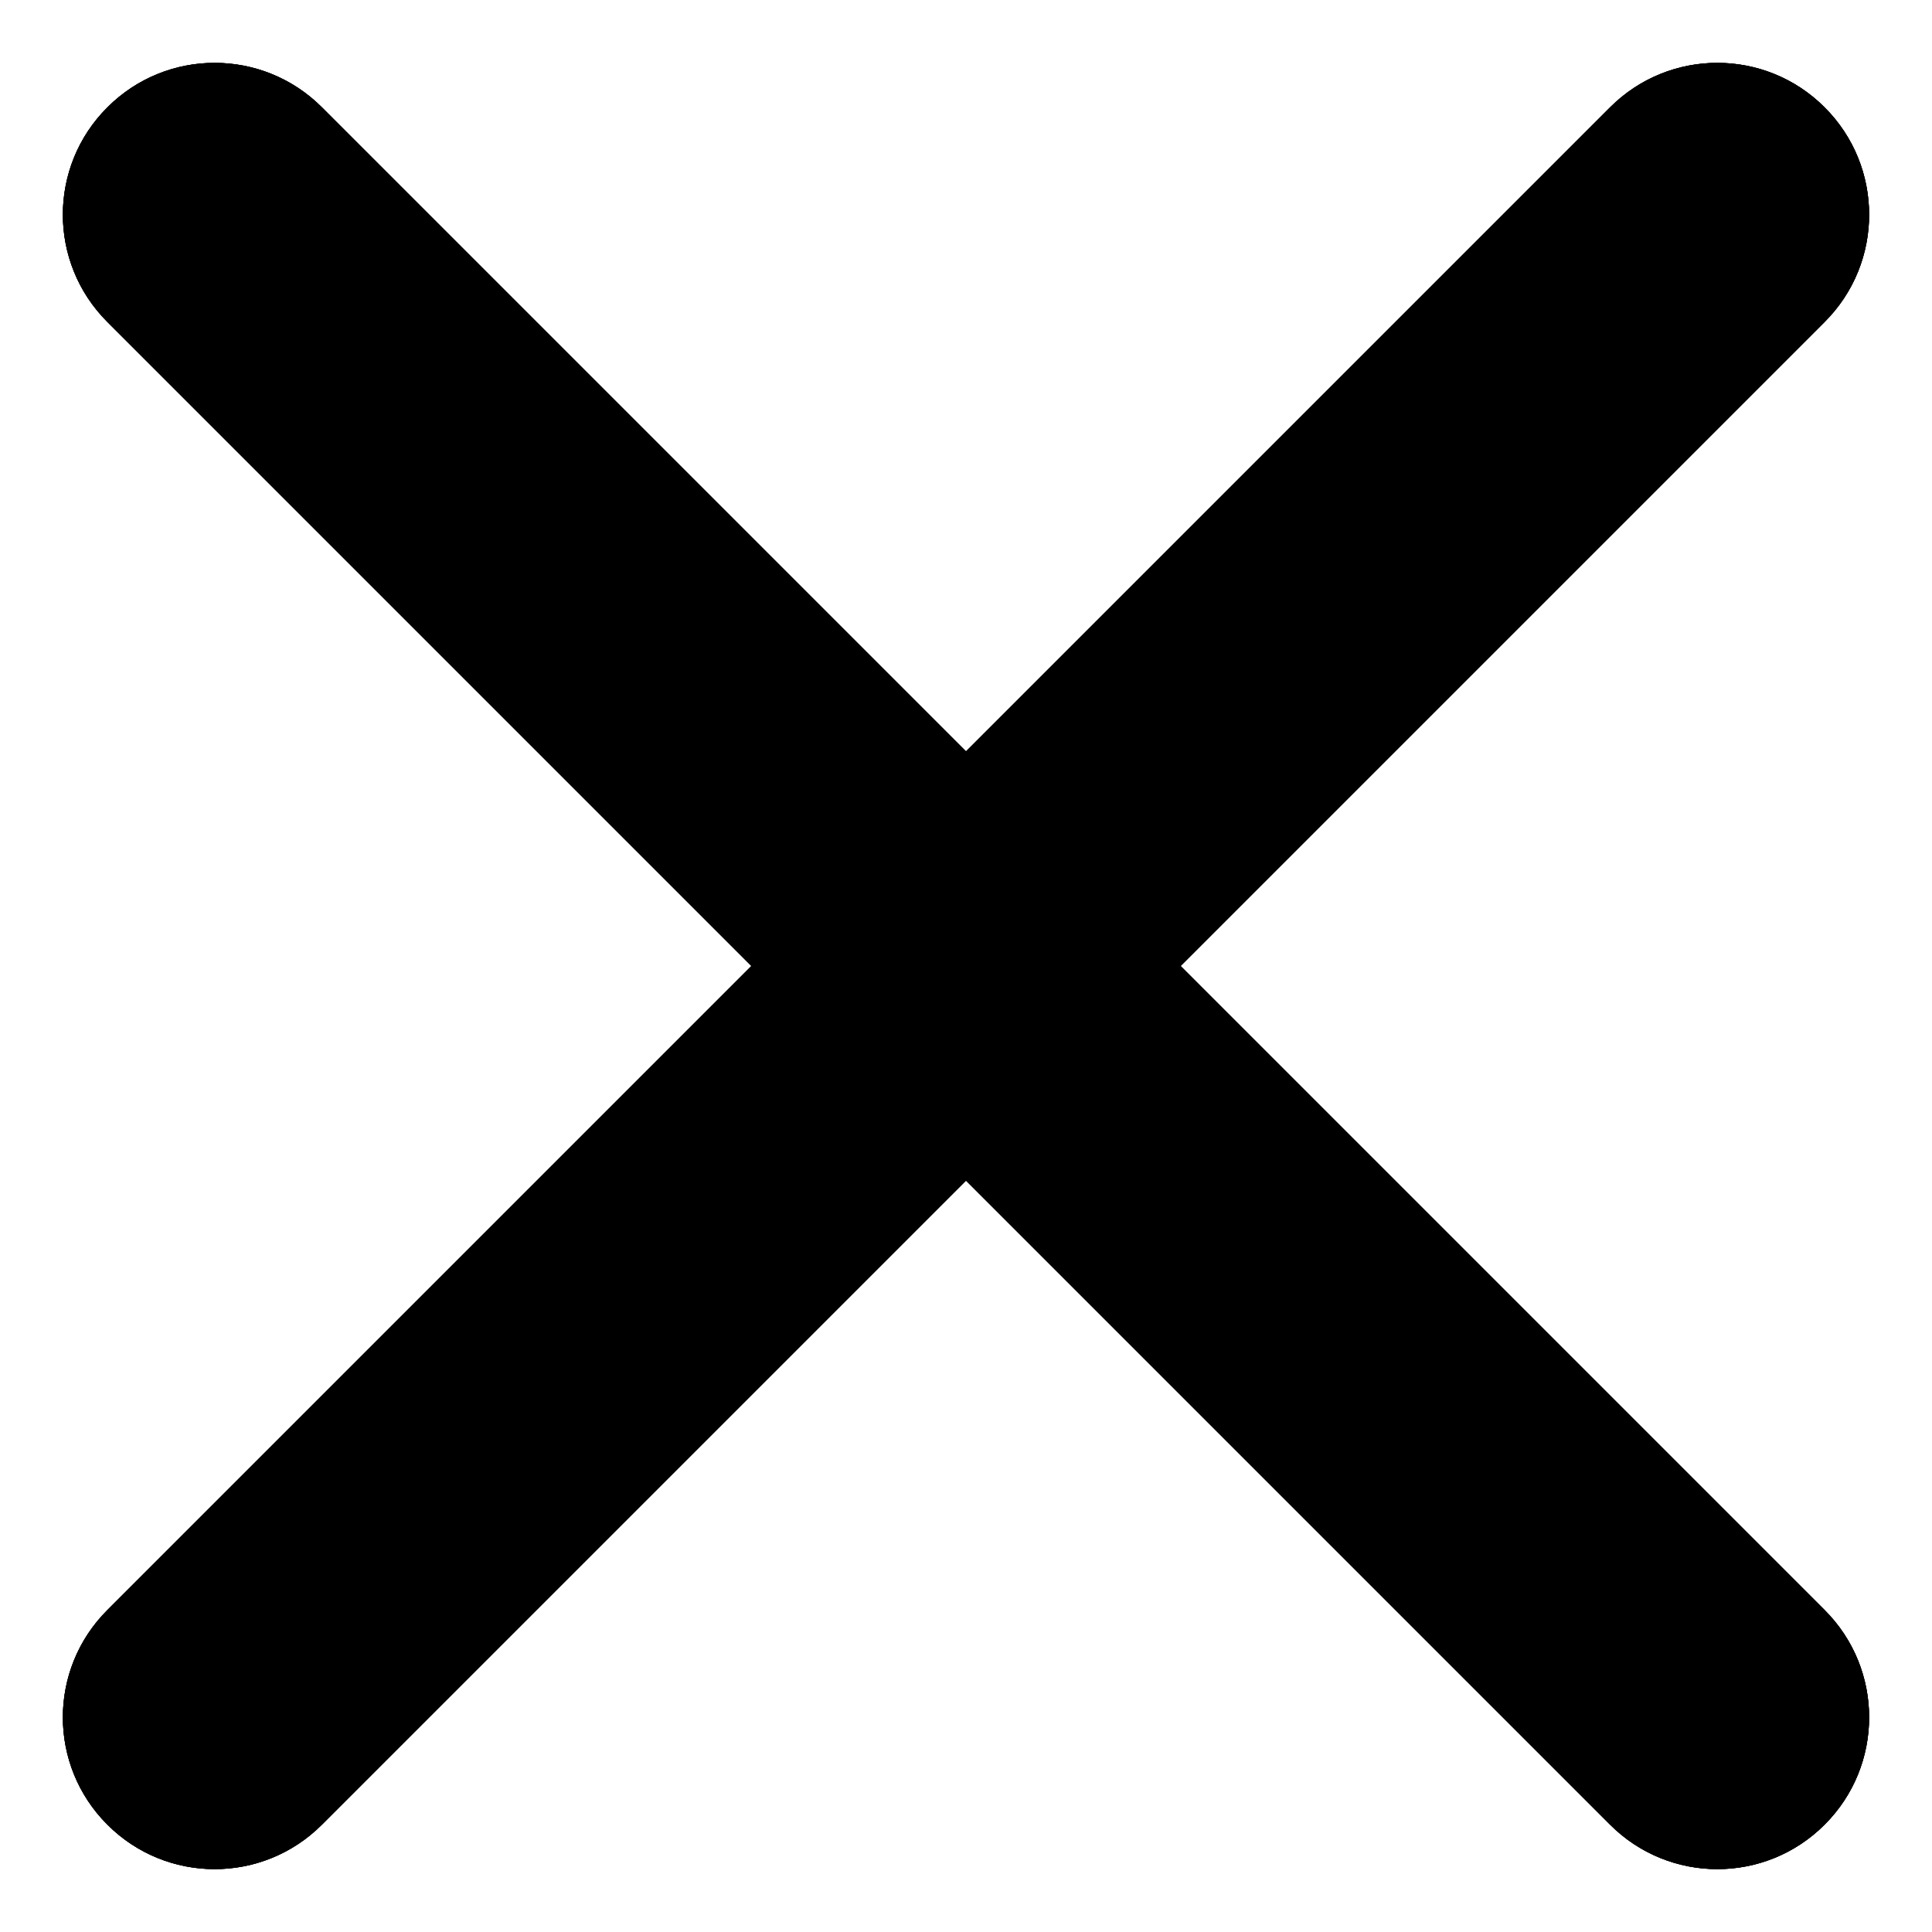
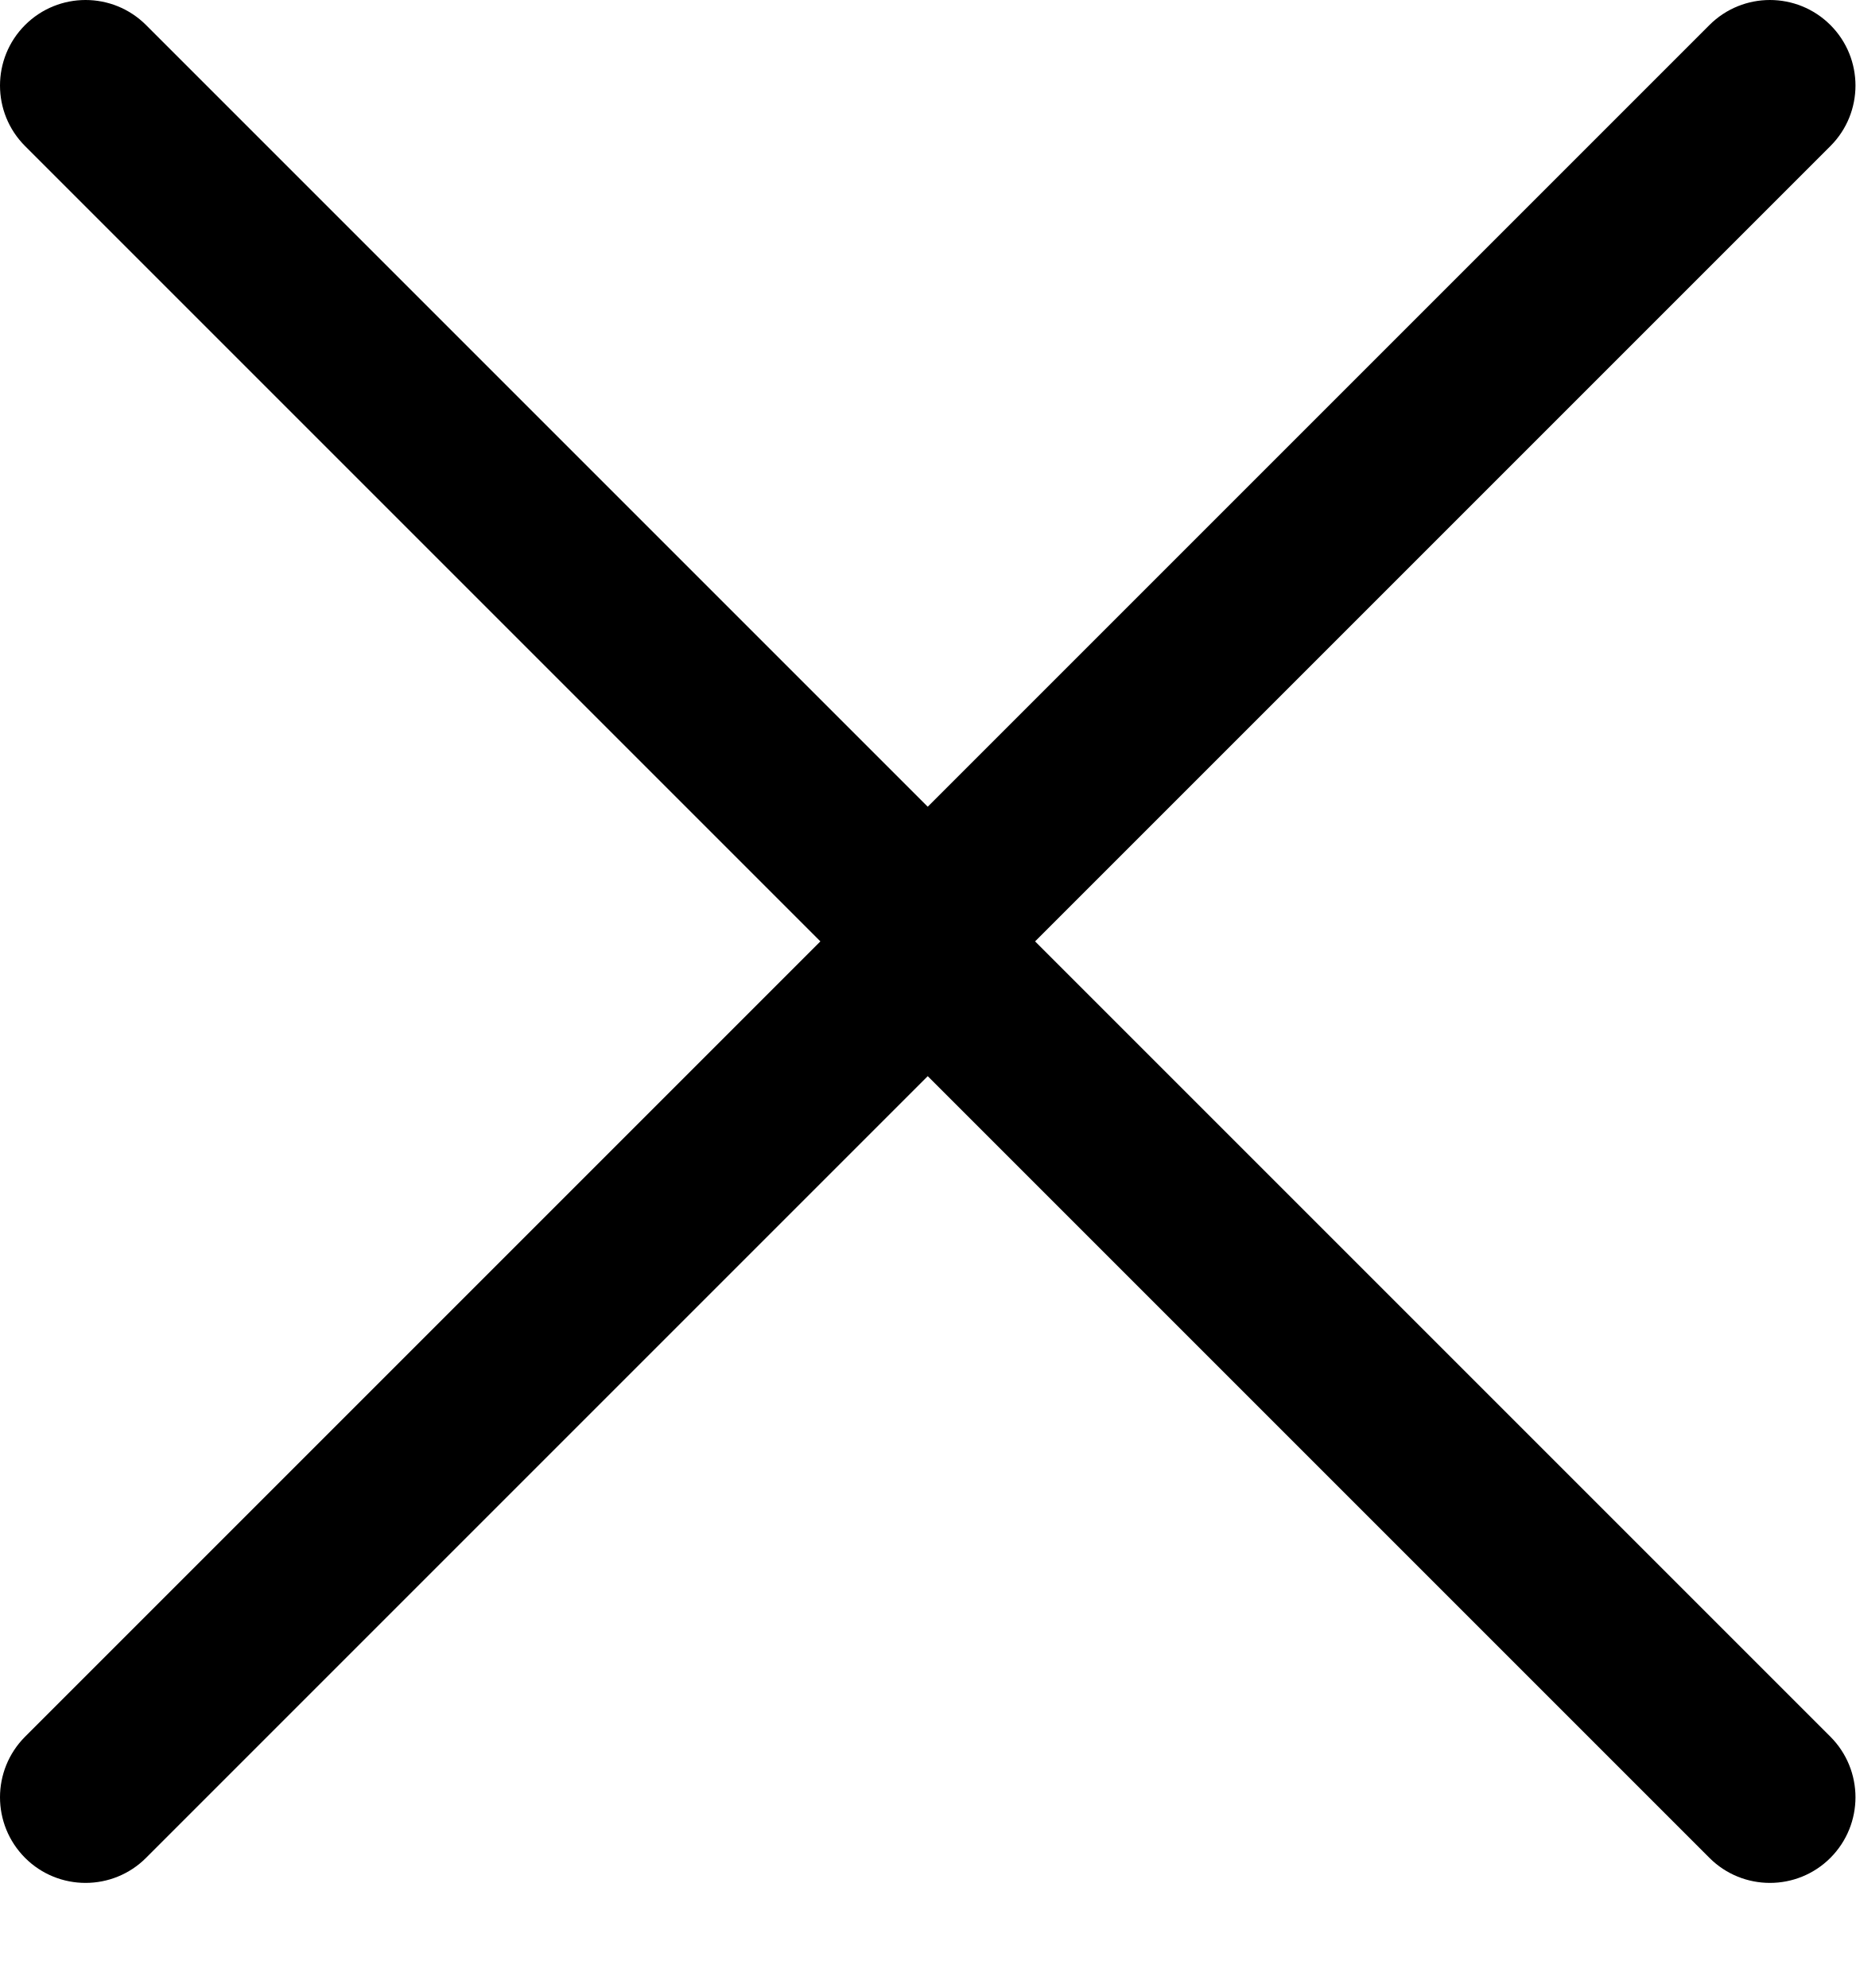
- <svg xmlns="http://www.w3.org/2000/svg" width="14" height="14" viewBox="0 0 14 14" fill="none">
-   <path d="M13.222 2.333C13.652 1.904 13.652 1.207 13.222 0.778C12.793 0.348 12.096 0.348 11.667 0.778L0.778 11.667C0.348 12.096 0.348 12.793 0.778 13.222C1.207 13.652 1.904 13.652 2.333 13.222L13.222 2.333Z" fill="black" />
-   <path d="M13.222 2.333C13.652 1.904 13.652 1.207 13.222 0.778C12.793 0.348 12.096 0.348 11.667 0.778L0.778 11.667C0.348 12.096 0.348 12.793 0.778 13.222C1.207 13.652 1.904 13.652 2.333 13.222L13.222 2.333Z" fill="black" />
-   <path d="M13.222 2.333C13.652 1.904 13.652 1.207 13.222 0.778C12.793 0.348 12.096 0.348 11.667 0.778L0.778 11.667C0.348 12.096 0.348 12.793 0.778 13.222C1.207 13.652 1.904 13.652 2.333 13.222L13.222 2.333Z" fill="black" />
-   <path d="M0.778 2.333C0.348 1.904 0.348 1.207 0.778 0.778C1.207 0.348 1.904 0.348 2.333 0.778L13.222 11.667C13.652 12.096 13.652 12.793 13.222 13.222C12.793 13.652 12.096 13.652 11.667 13.222L0.778 2.333Z" fill="black" />
-   <path d="M0.778 2.333C0.348 1.904 0.348 1.207 0.778 0.778C1.207 0.348 1.904 0.348 2.333 0.778L13.222 11.667C13.652 12.096 13.652 12.793 13.222 13.222C12.793 13.652 12.096 13.652 11.667 13.222L0.778 2.333Z" fill="black" />
-   <path d="M0.778 2.333C0.348 1.904 0.348 1.207 0.778 0.778C1.207 0.348 1.904 0.348 2.333 0.778L13.222 11.667C13.652 12.096 13.652 12.793 13.222 13.222C12.793 13.652 12.096 13.652 11.667 13.222L0.778 2.333Z" fill="black" />
+ <svg xmlns="http://www.w3.org/2000/svg" width="14" height="15" viewBox="0 0 14 15" fill="none">
+   <path d="M0.189 0.189C-0.063 0.441 -0.063 0.85 0.189 1.102L6.19 7.103L0.189 13.104C-0.063 13.357 -0.063 13.765 0.189 14.018C0.441 14.27 0.85 14.27 1.102 14.018L7.56 7.56C7.681 7.439 7.749 7.274 7.749 7.103C7.749 6.932 7.681 6.768 7.56 6.647L1.102 0.189C0.85 -0.063 0.441 -0.063 0.189 0.189Z" fill="black" />
+   <path d="M13.811 0.189C14.063 0.441 14.063 0.85 13.811 1.102L7.81 7.103L13.811 13.104C14.063 13.357 14.063 13.765 13.811 14.018C13.559 14.27 13.15 14.27 12.898 14.018L6.44 7.56C6.319 7.439 6.251 7.274 6.251 7.103C6.251 6.932 6.319 6.768 6.44 6.647L12.898 0.189C13.15 -0.063 13.559 -0.063 13.811 0.189Z" fill="black" />
</svg>
